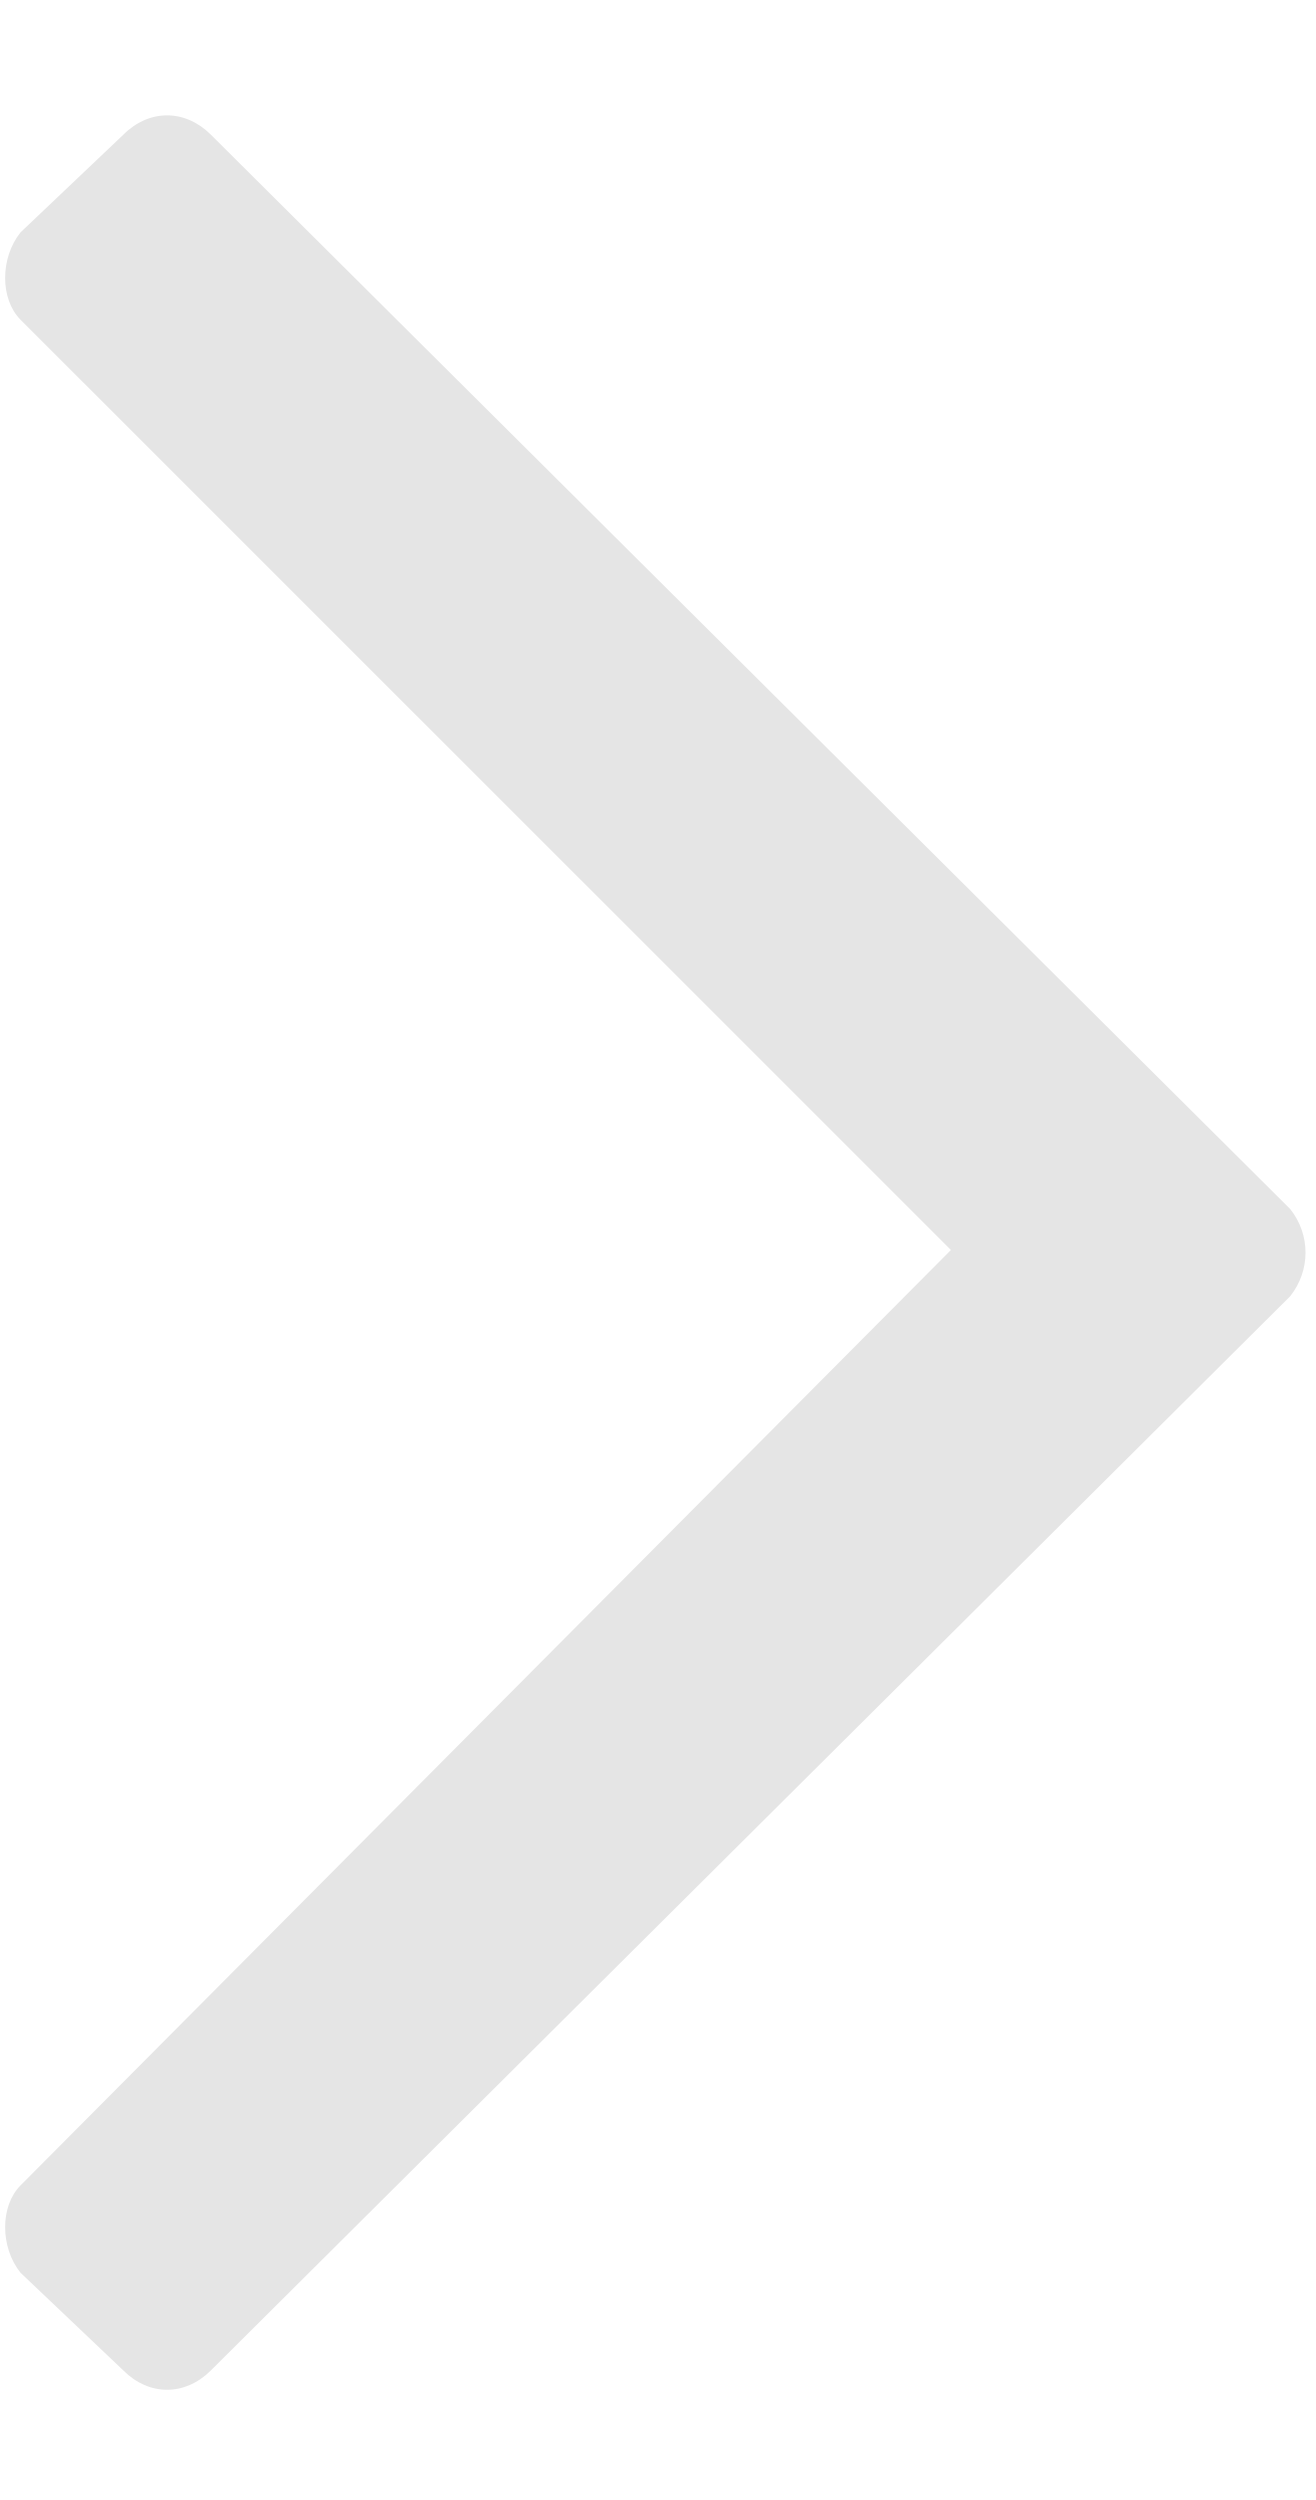
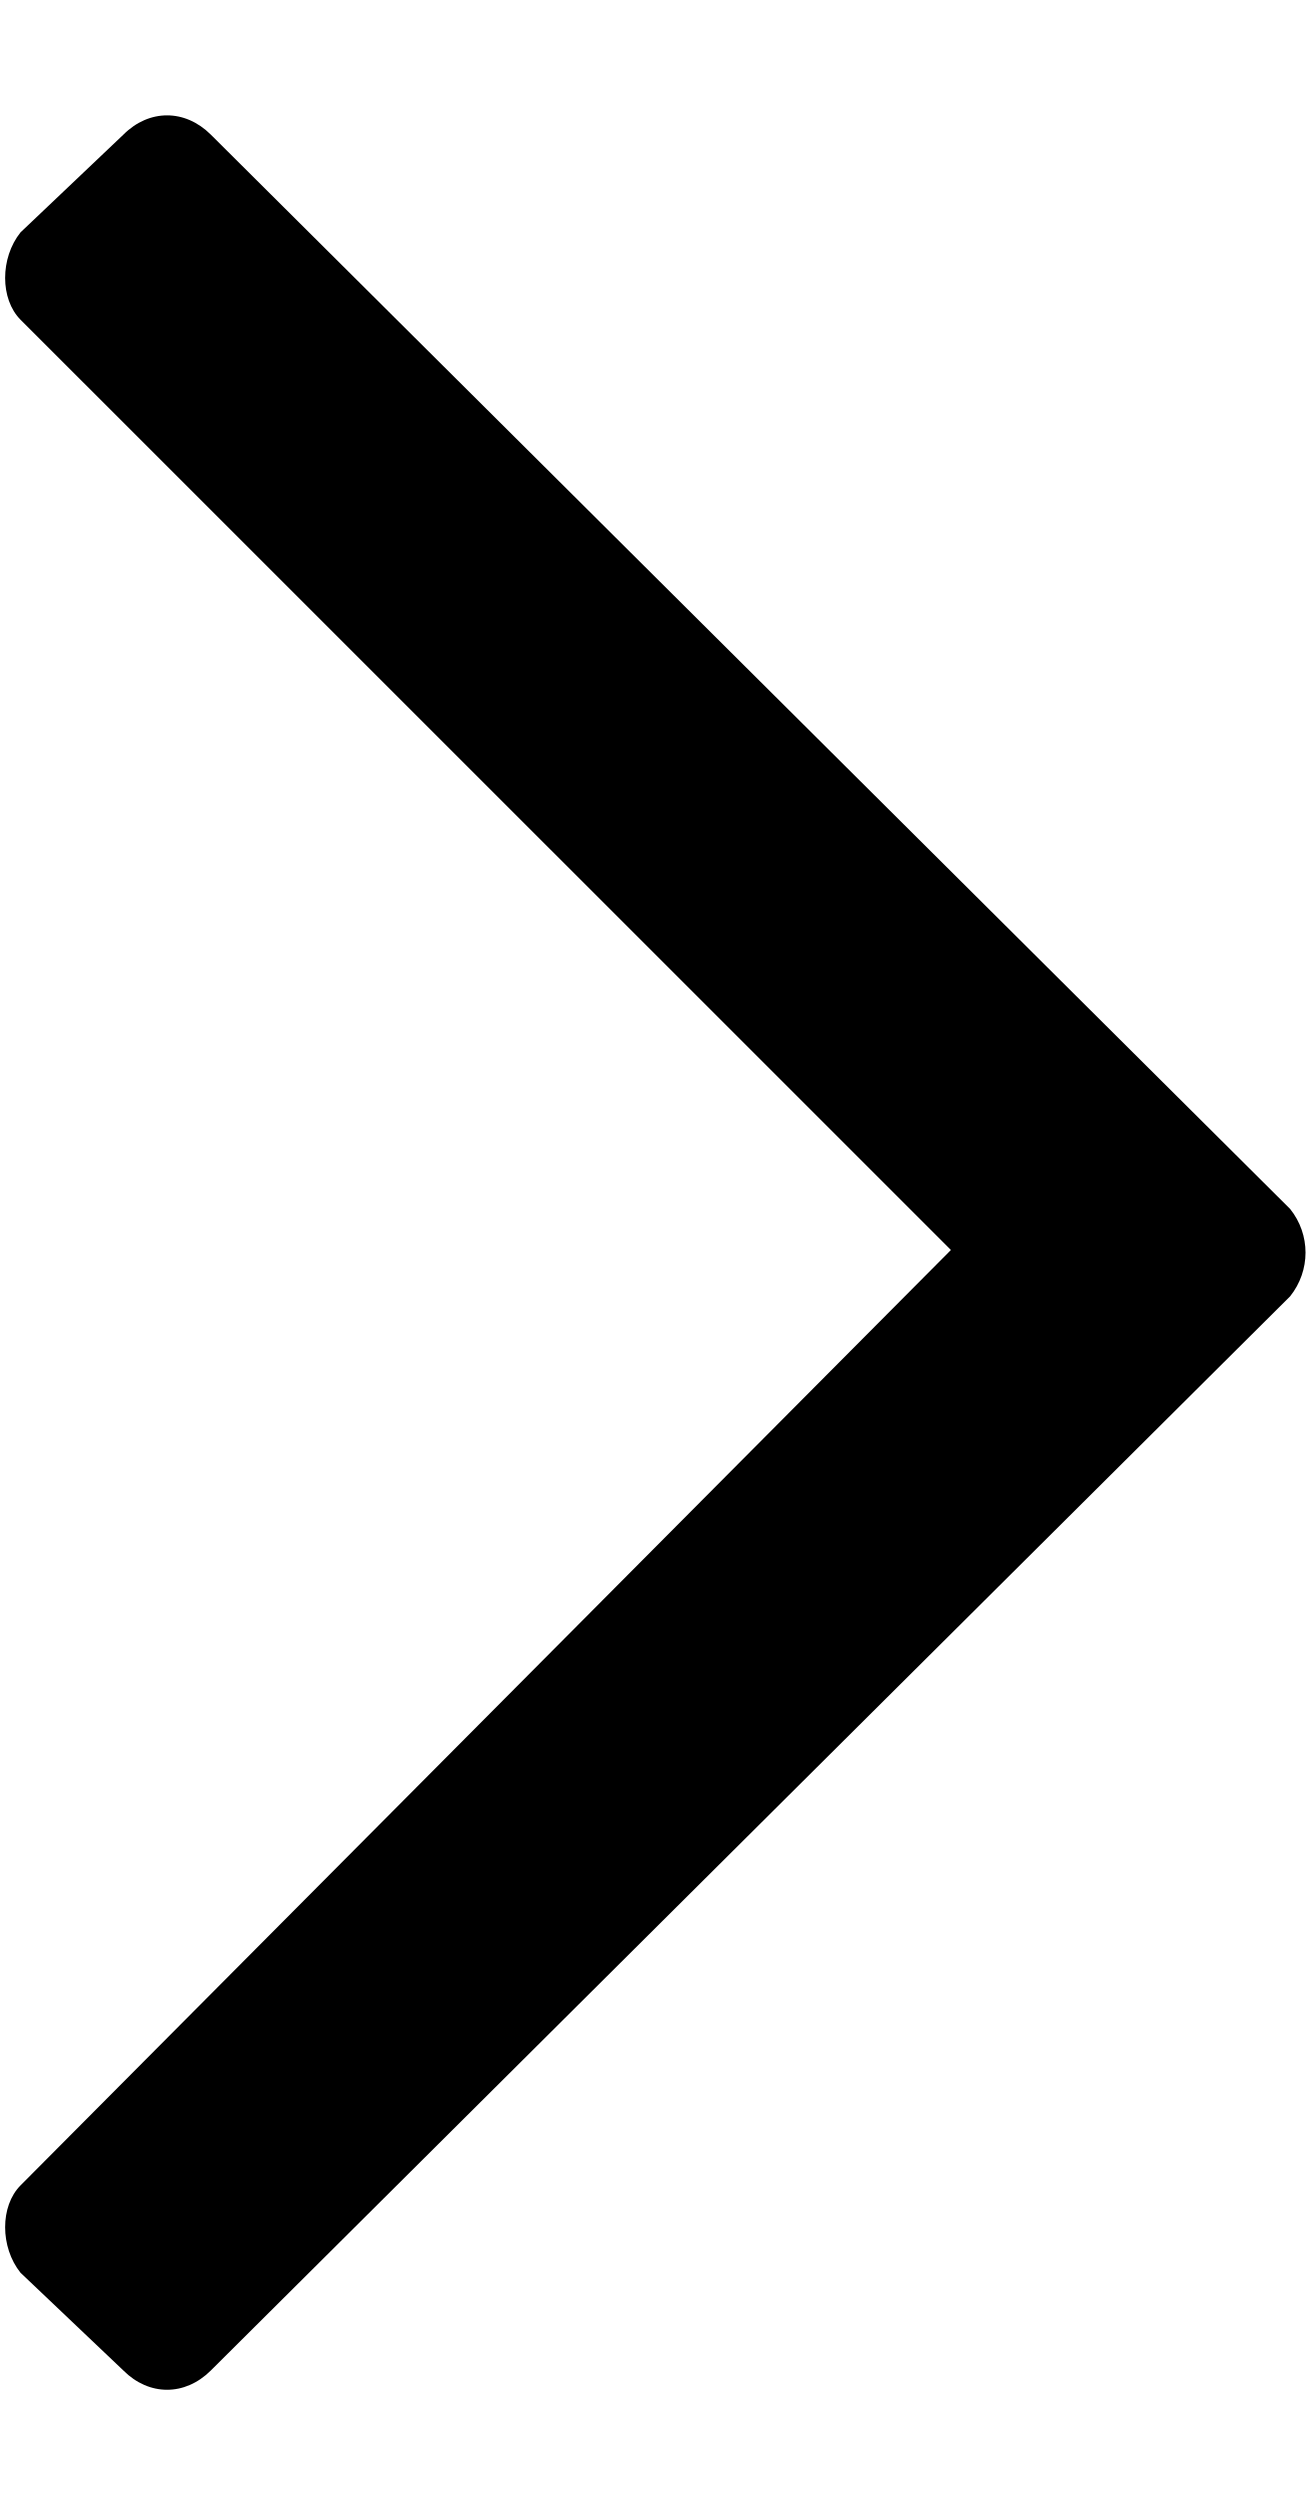
- <svg xmlns="http://www.w3.org/2000/svg" width="10" height="19" viewBox="0 0 10 19" fill="none">
-   <path d="M0.938 1.023L0.156 1.766C0 1.961 0 2.273 0.156 2.43L7.227 9.5L0.156 16.609C0 16.766 0 17.078 0.156 17.273L0.938 18.016C1.133 18.211 1.406 18.211 1.602 18.016L9.805 9.852C9.961 9.656 9.961 9.383 9.805 9.188L1.602 1.023C1.406 0.828 1.133 0.828 0.938 1.023Z" fill="#E5E5E5" />
+ <svg xmlns="http://www.w3.org/2000/svg" width="10" height="19" viewBox="0 0 10 19">
+   <path d="M0.938 1.023L0.156 1.766C0 1.961 0 2.273 0.156 2.43L7.227 9.5L0.156 16.609C0 16.766 0 17.078 0.156 17.273L0.938 18.016C1.133 18.211 1.406 18.211 1.602 18.016L9.805 9.852C9.961 9.656 9.961 9.383 9.805 9.188L1.602 1.023C1.406 0.828 1.133 0.828 0.938 1.023Z" />
</svg>
